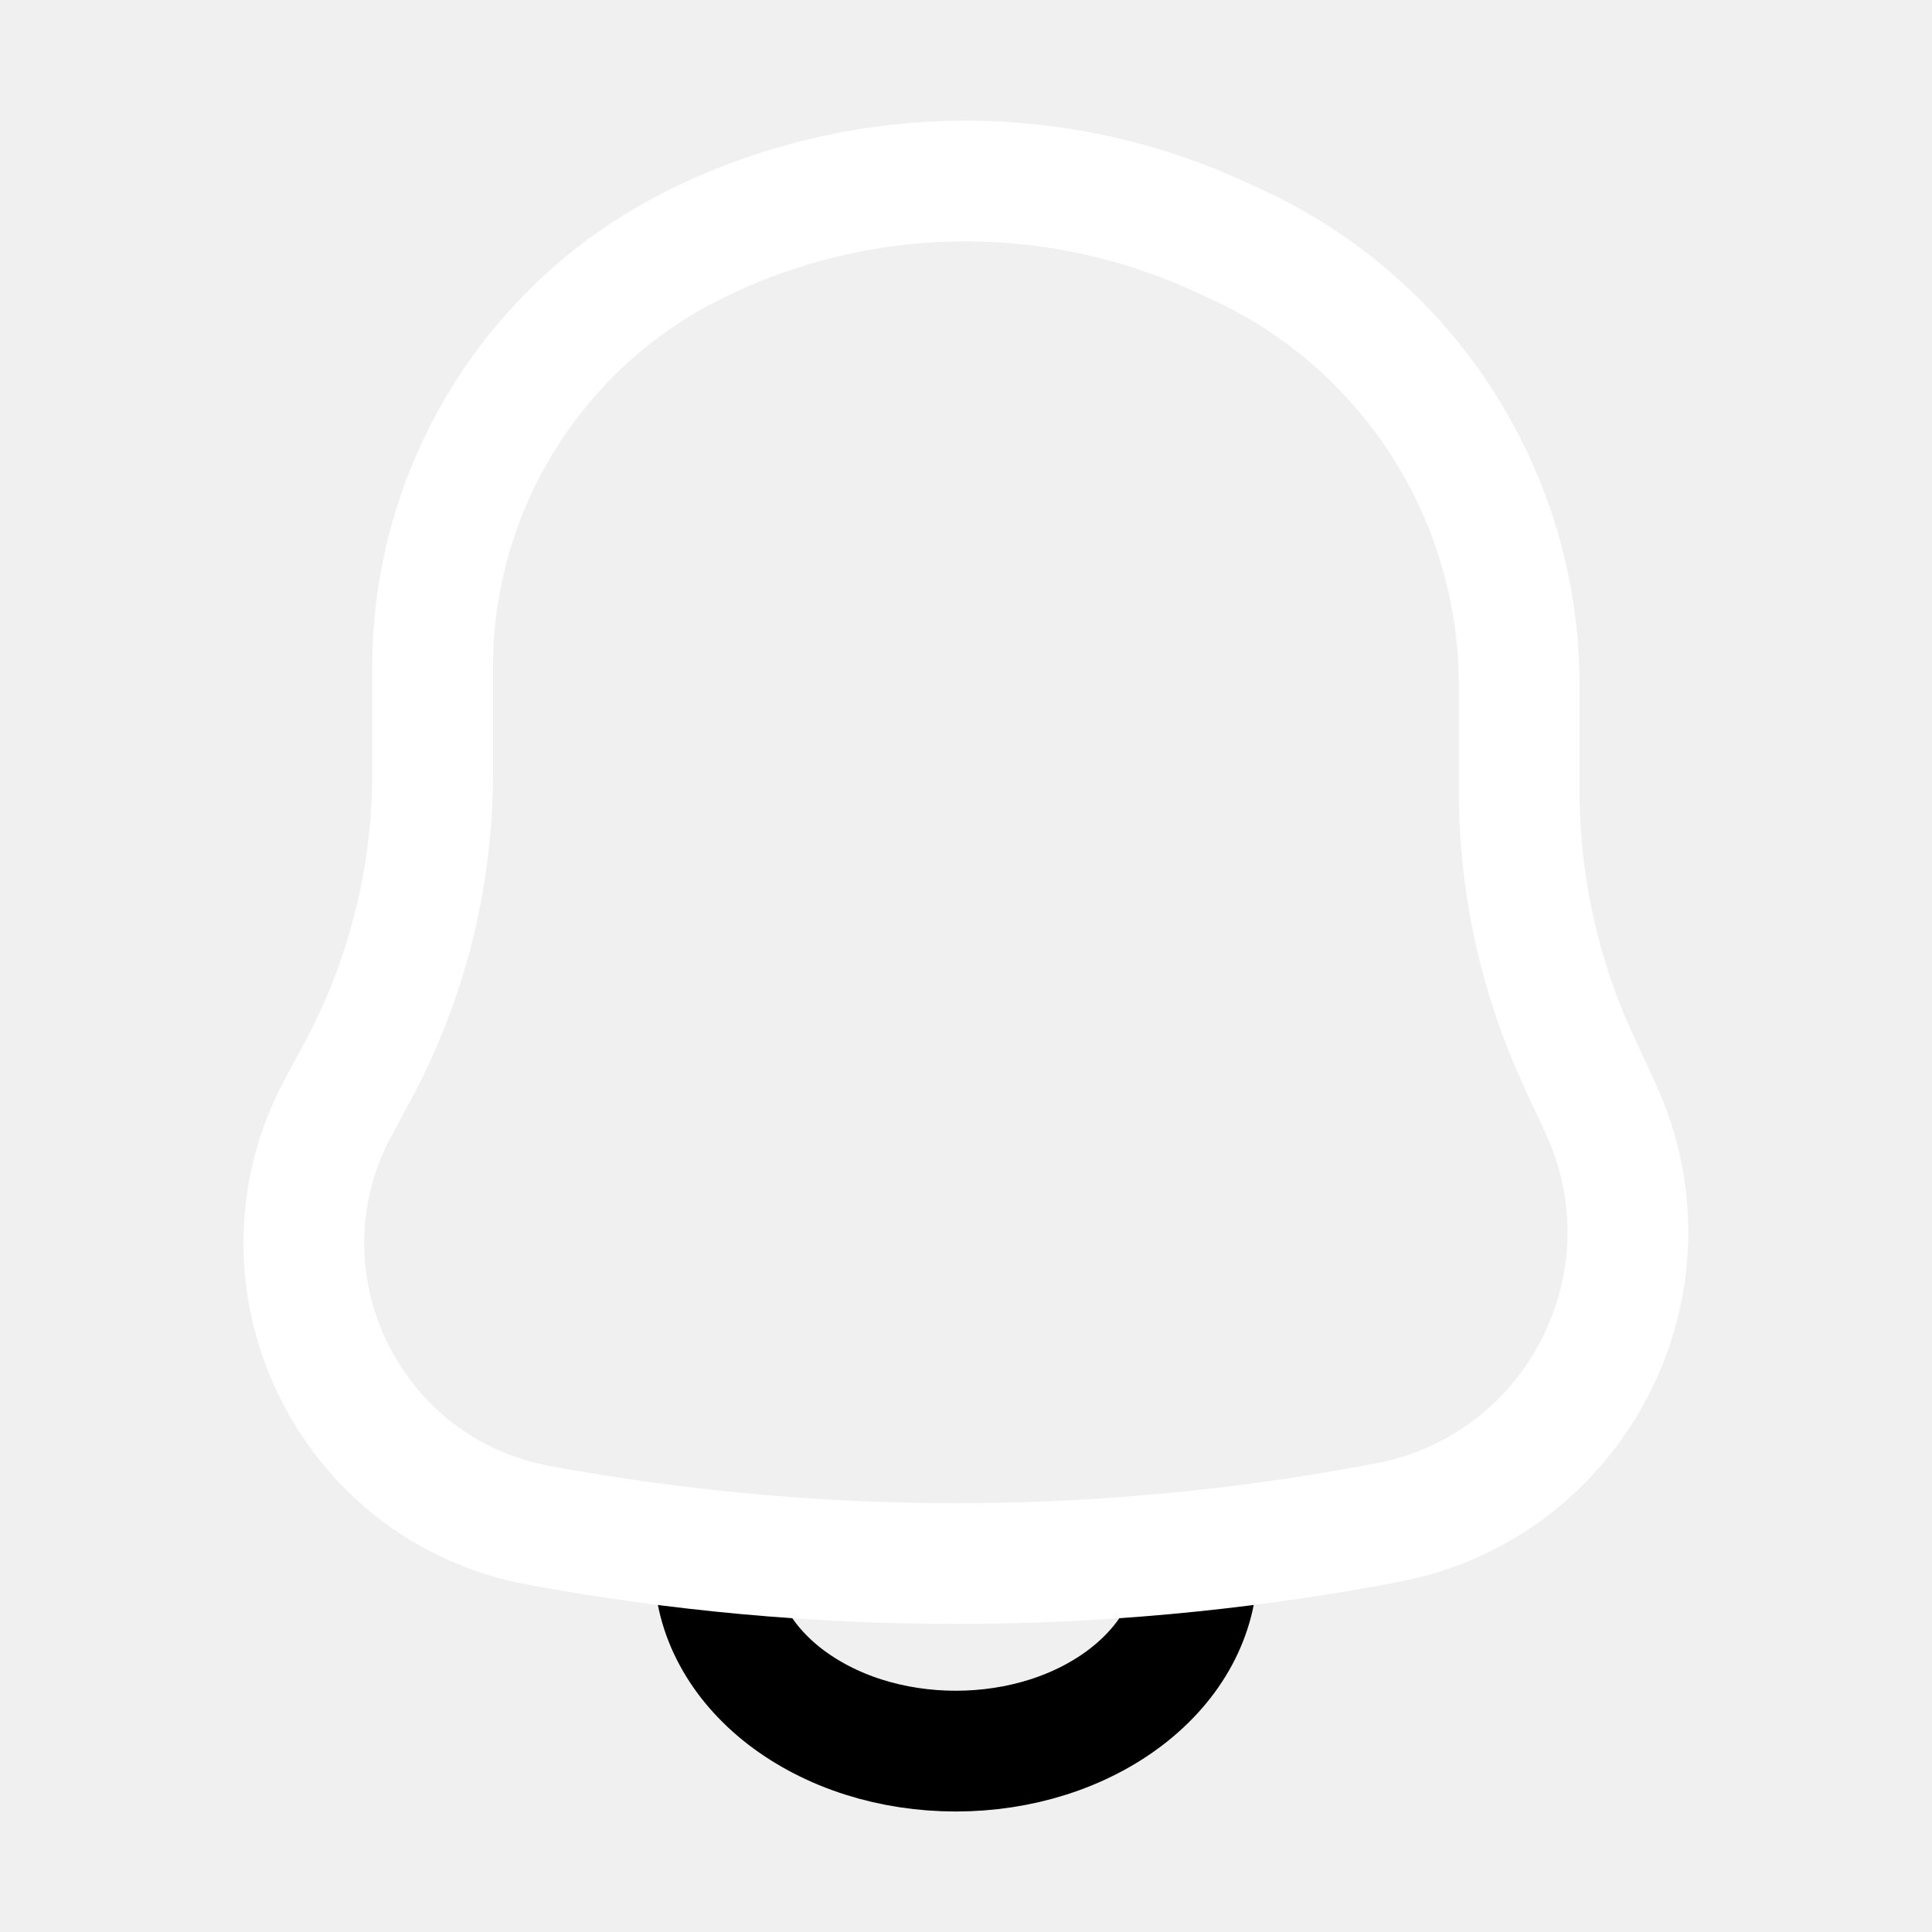
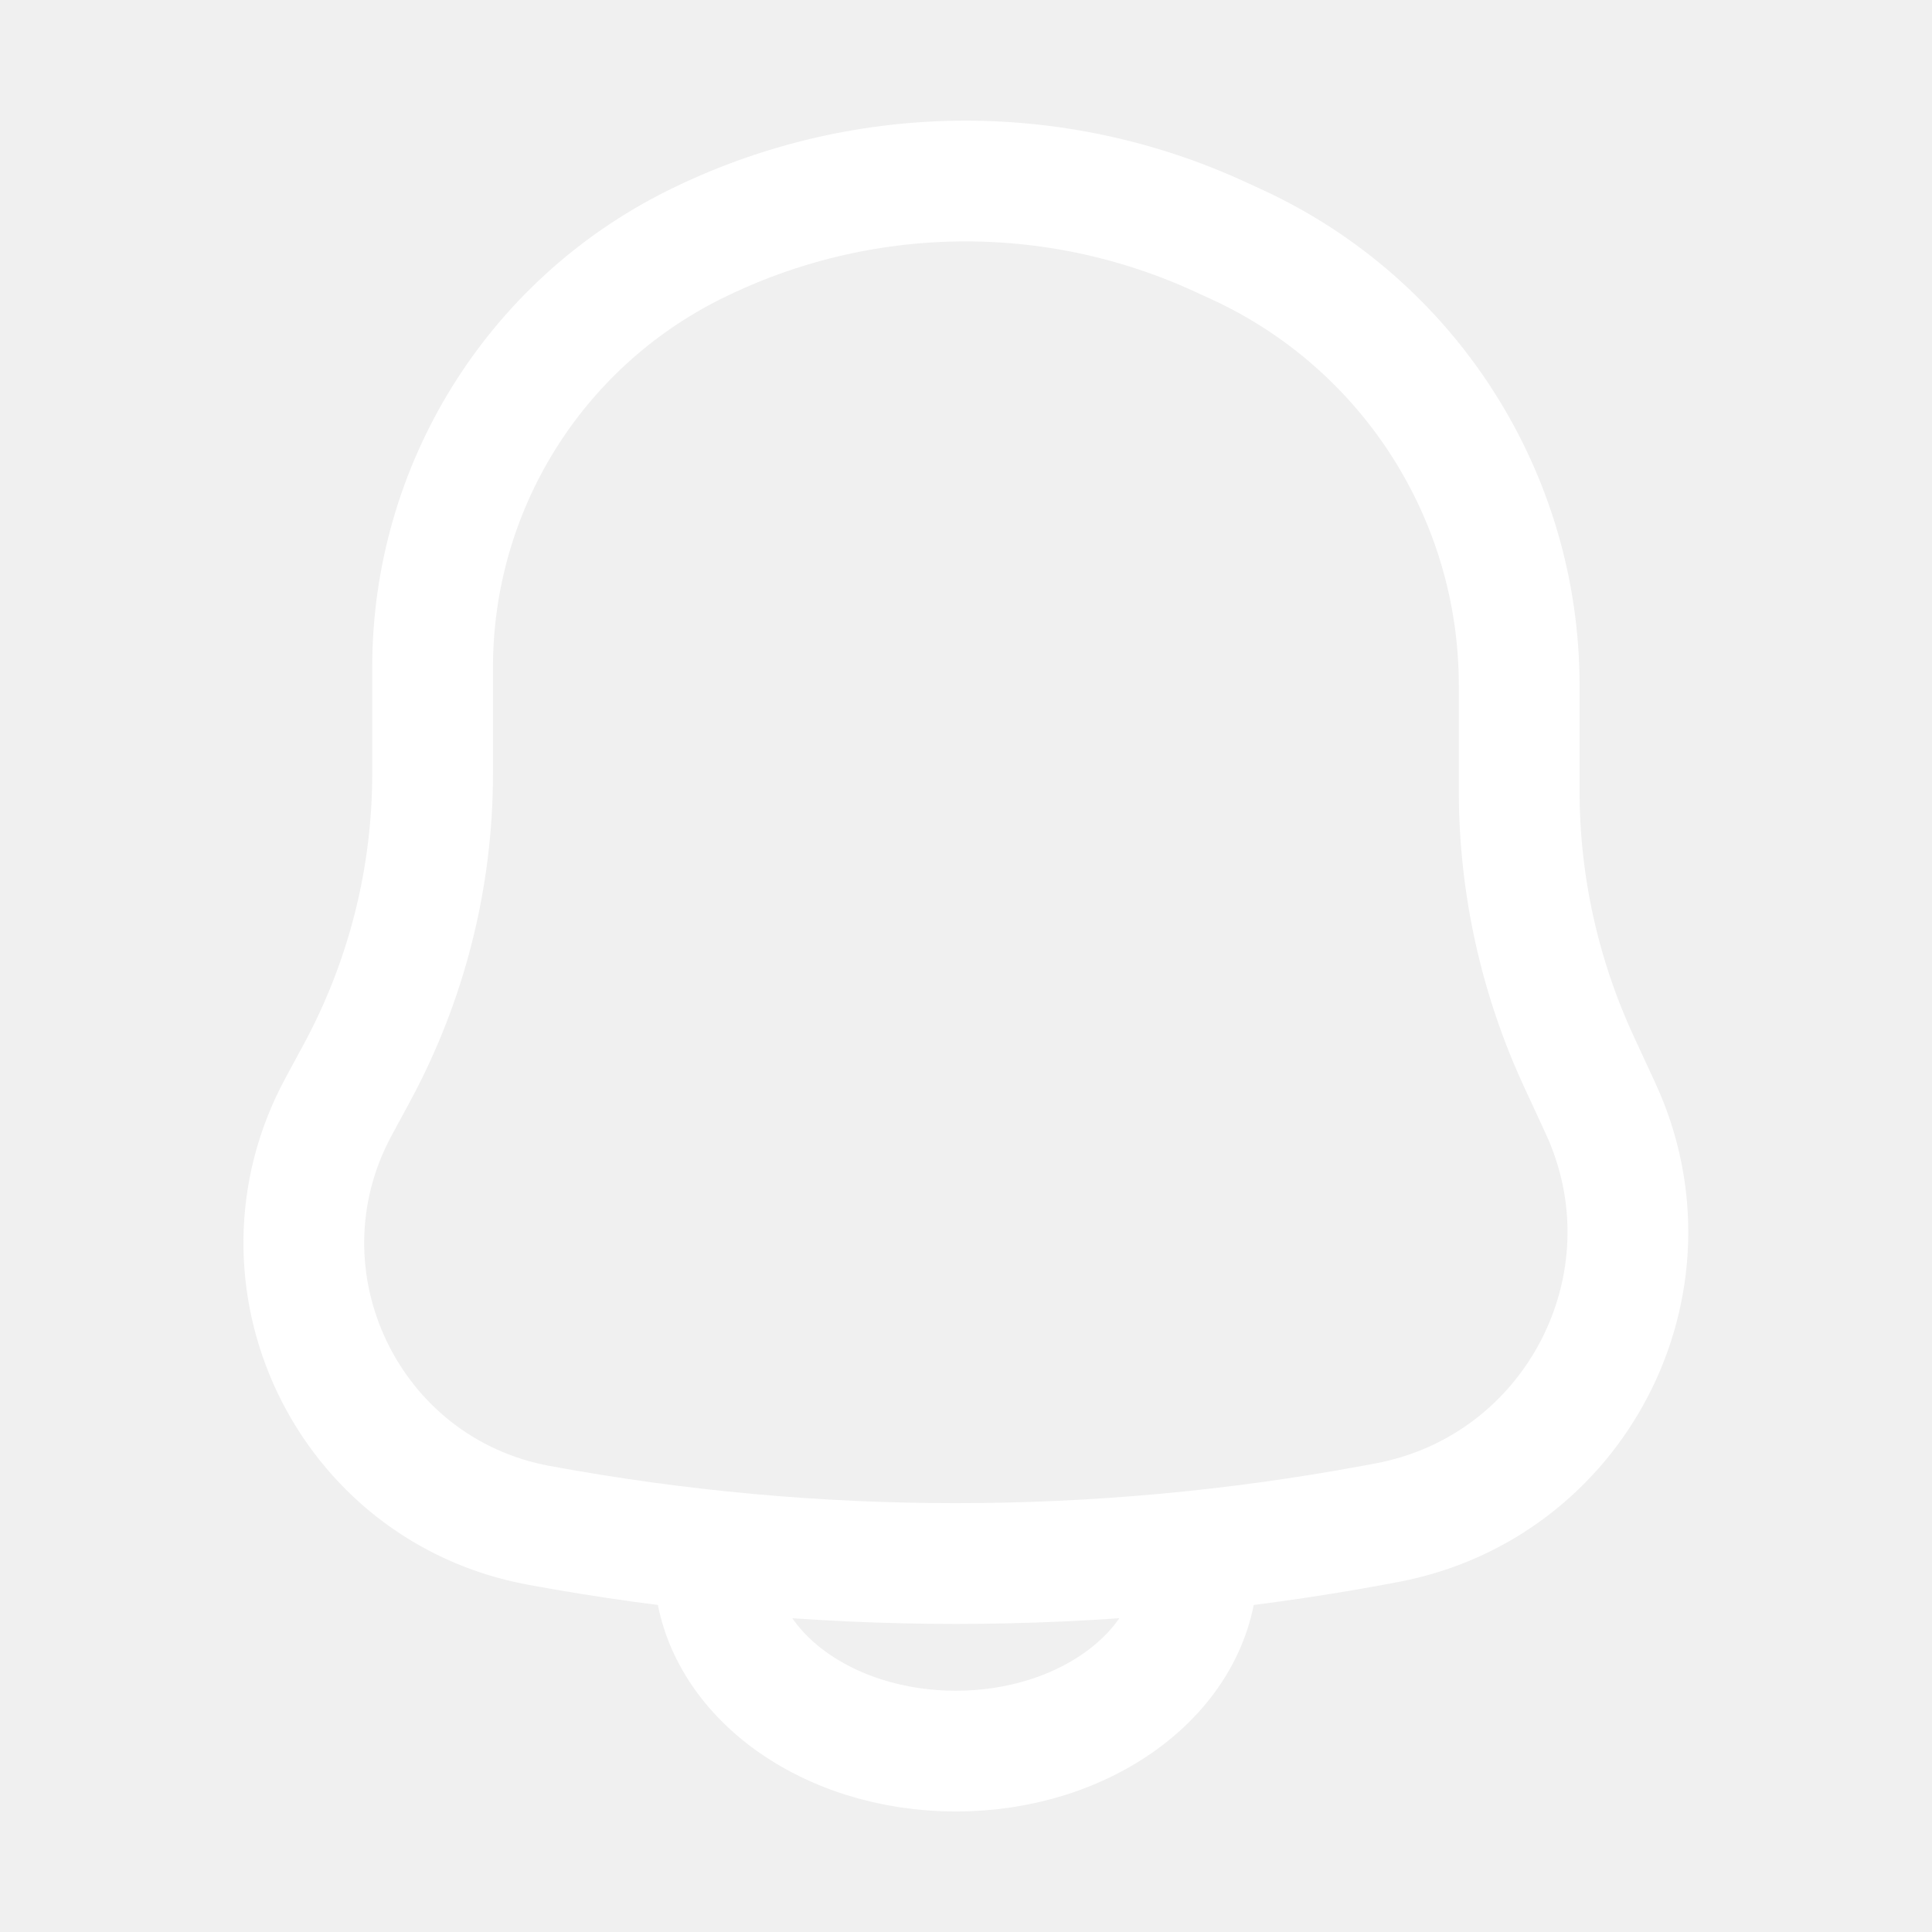
<svg xmlns="http://www.w3.org/2000/svg" width="100px" height="100px" viewBox="0 0 24 24" fill="none">
  <g id="style=linear">
    <g id="notification-bell">
-       <path id="vector" d="M14.873 19.443C14.873 19.747 14.795 20.047 14.645 20.327C14.494 20.608 14.273 20.862 13.994 21.077C13.716 21.291 13.385 21.462 13.021 21.578C12.657 21.694 12.267 21.753 11.873 21.753C11.479 21.753 11.089 21.694 10.725 21.578C10.361 21.462 10.031 21.291 9.752 21.077C9.474 20.862 9.253 20.608 9.102 20.327C8.951 20.047 8.874 19.747 8.874 19.443" stroke="#000000" stroke-width="1.5" stroke-linecap="round" />
+       <path id="vector" d="M14.873 19.443C14.873 19.747 14.795 20.047 14.645 20.327C14.494 20.608 14.273 20.862 13.994 21.077C13.716 21.291 13.385 21.462 13.021 21.578C12.657 21.694 12.267 21.753 11.873 21.753C11.479 21.753 11.089 21.694 10.725 21.578C10.361 21.462 10.031 21.291 9.752 21.077C9.474 20.862 9.253 20.608 9.102 20.327C8.951 20.047 8.874 19.747 8.874 19.443" stroke="#fff" stroke-width="1.5" stroke-linecap="round" />
      <path id="vector_2" d="M19.615 13.19L19.879 13.761C20.889 15.937 19.574 18.482 17.215 18.918L17.054 18.948C13.629 19.581 10.117 19.581 6.692 18.948C4.313 18.508 3.055 15.876 4.206 13.748L4.432 13.33C5.05 12.187 5.374 10.909 5.374 9.609L5.374 8.288C5.374 6.064 6.633 4.032 8.624 3.041C10.678 2.019 13.085 1.984 15.168 2.947L15.373 3.041C17.506 4.027 18.872 6.163 18.872 8.514L18.872 9.824C18.872 10.987 19.126 12.135 19.615 13.19Z" stroke="#fff" stroke-width="1.5" />
    </g>
  </g>
</svg>
